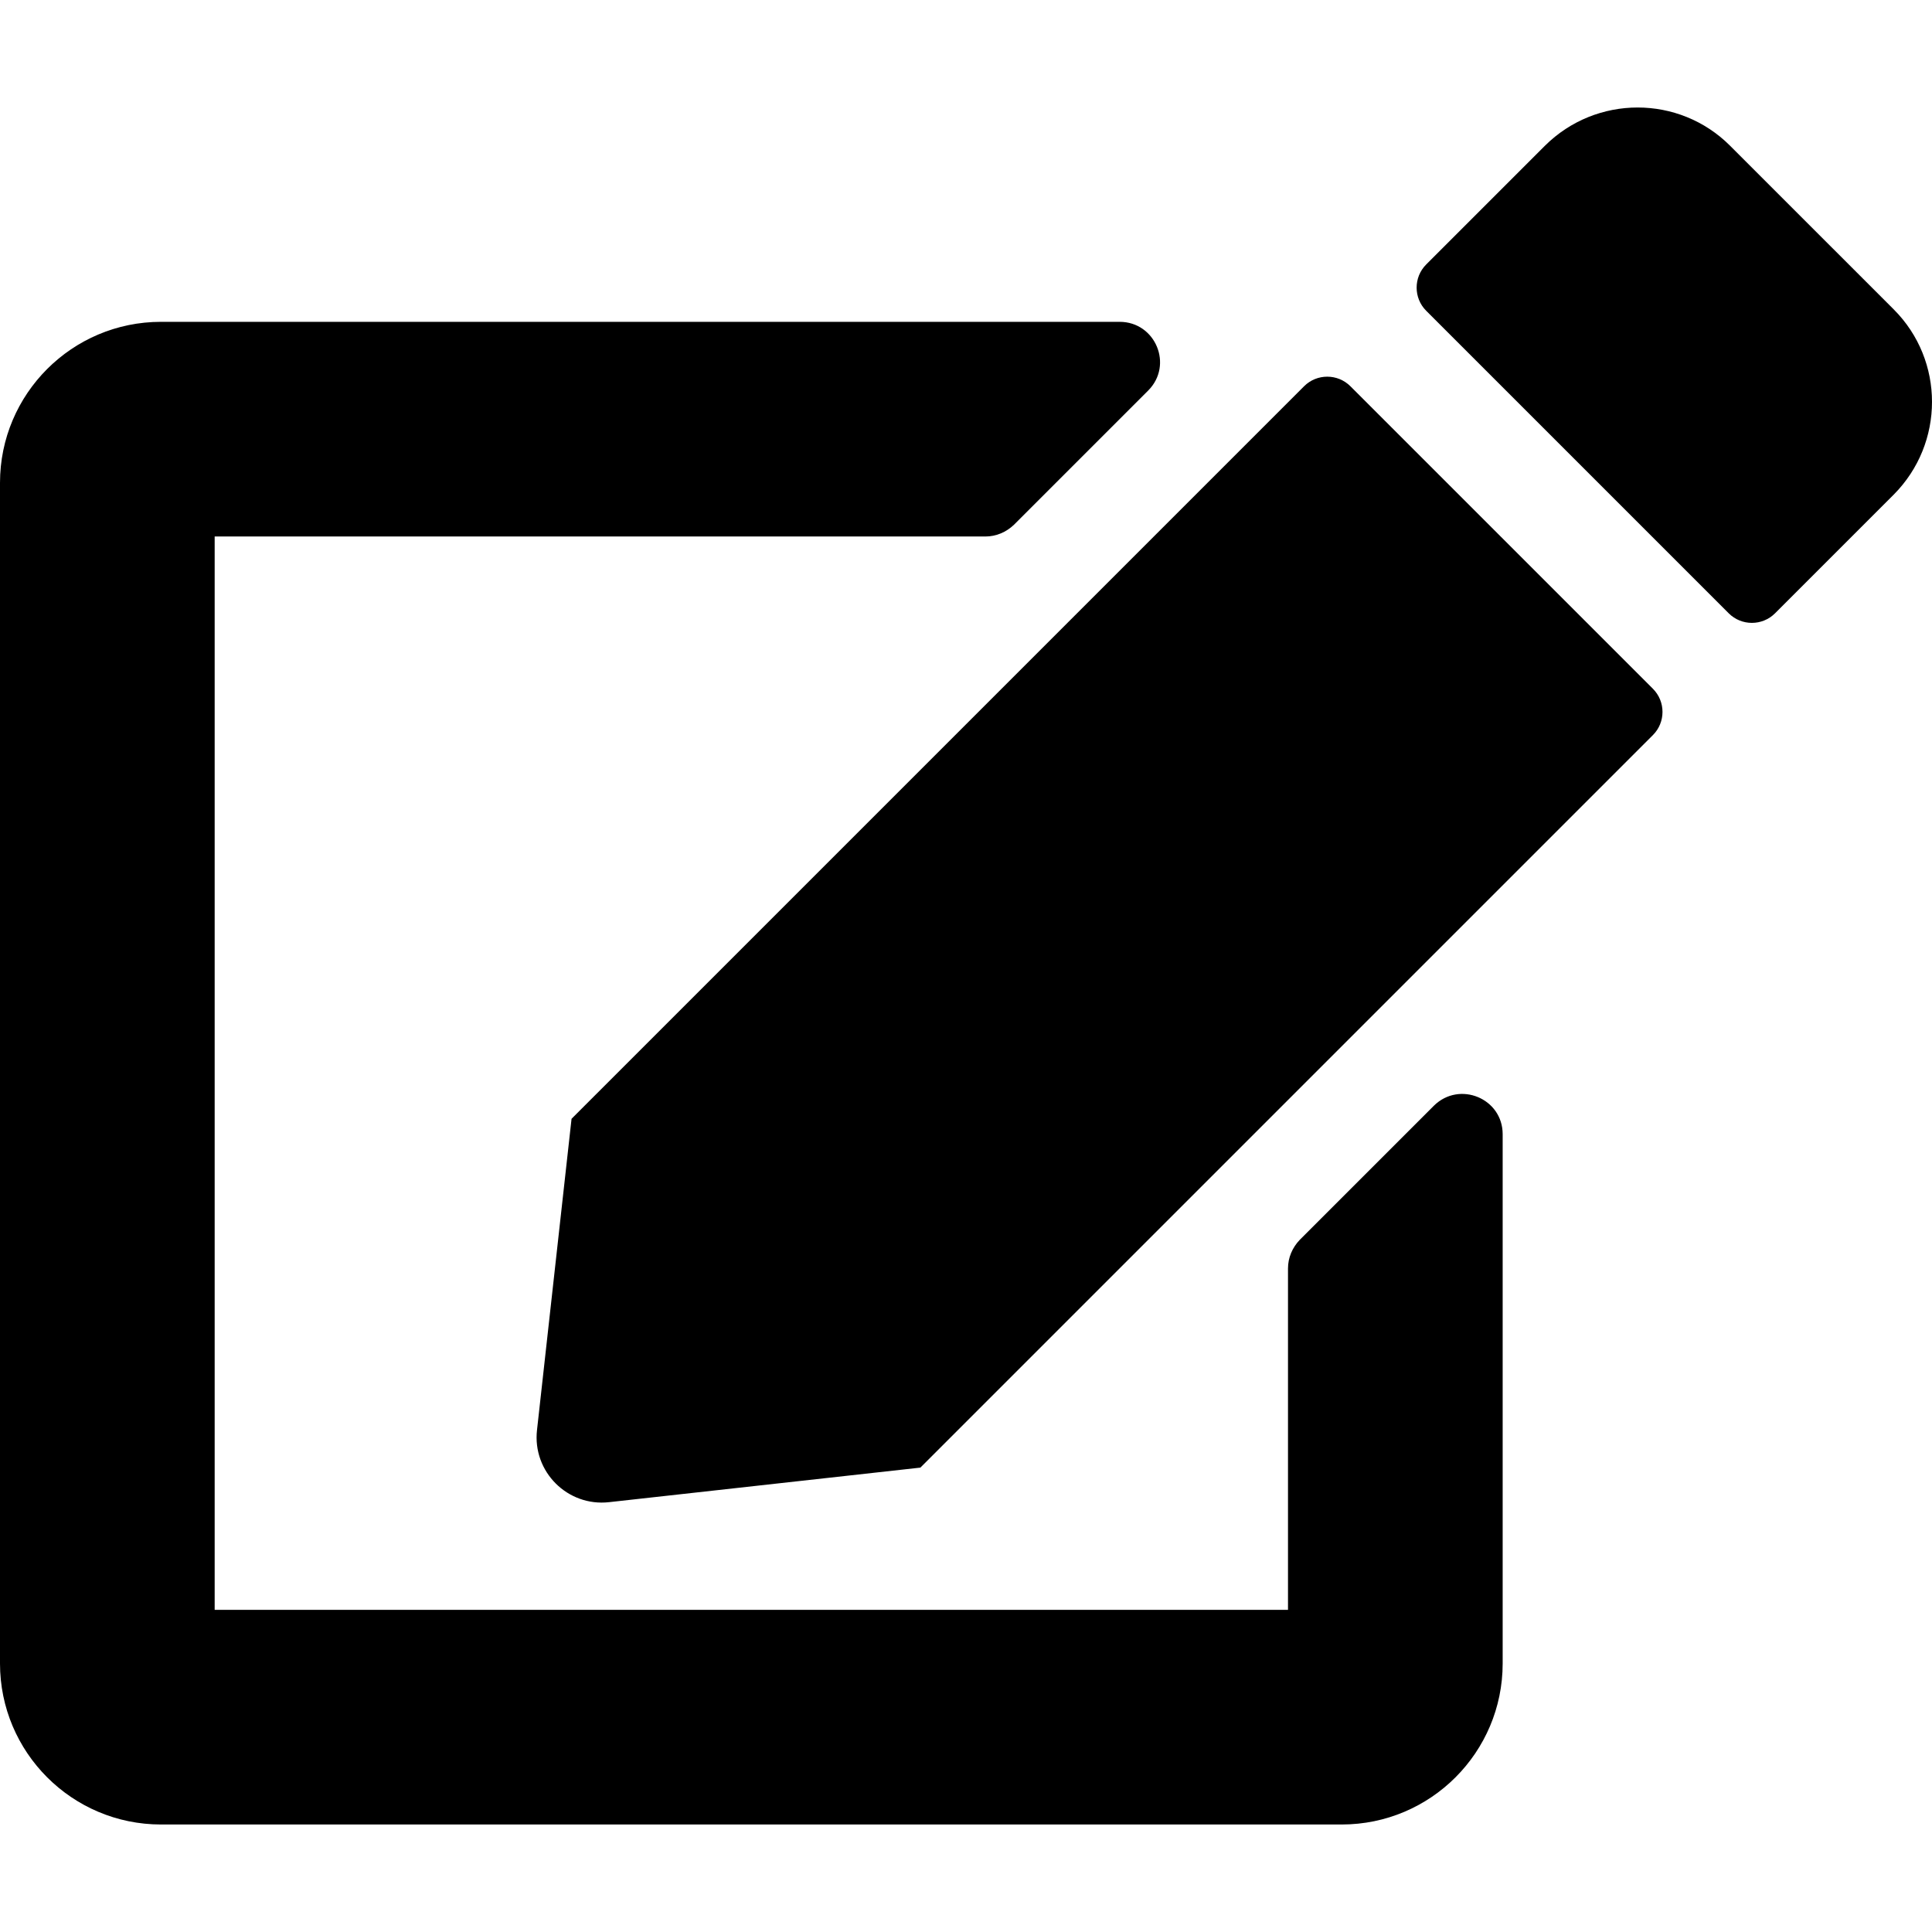
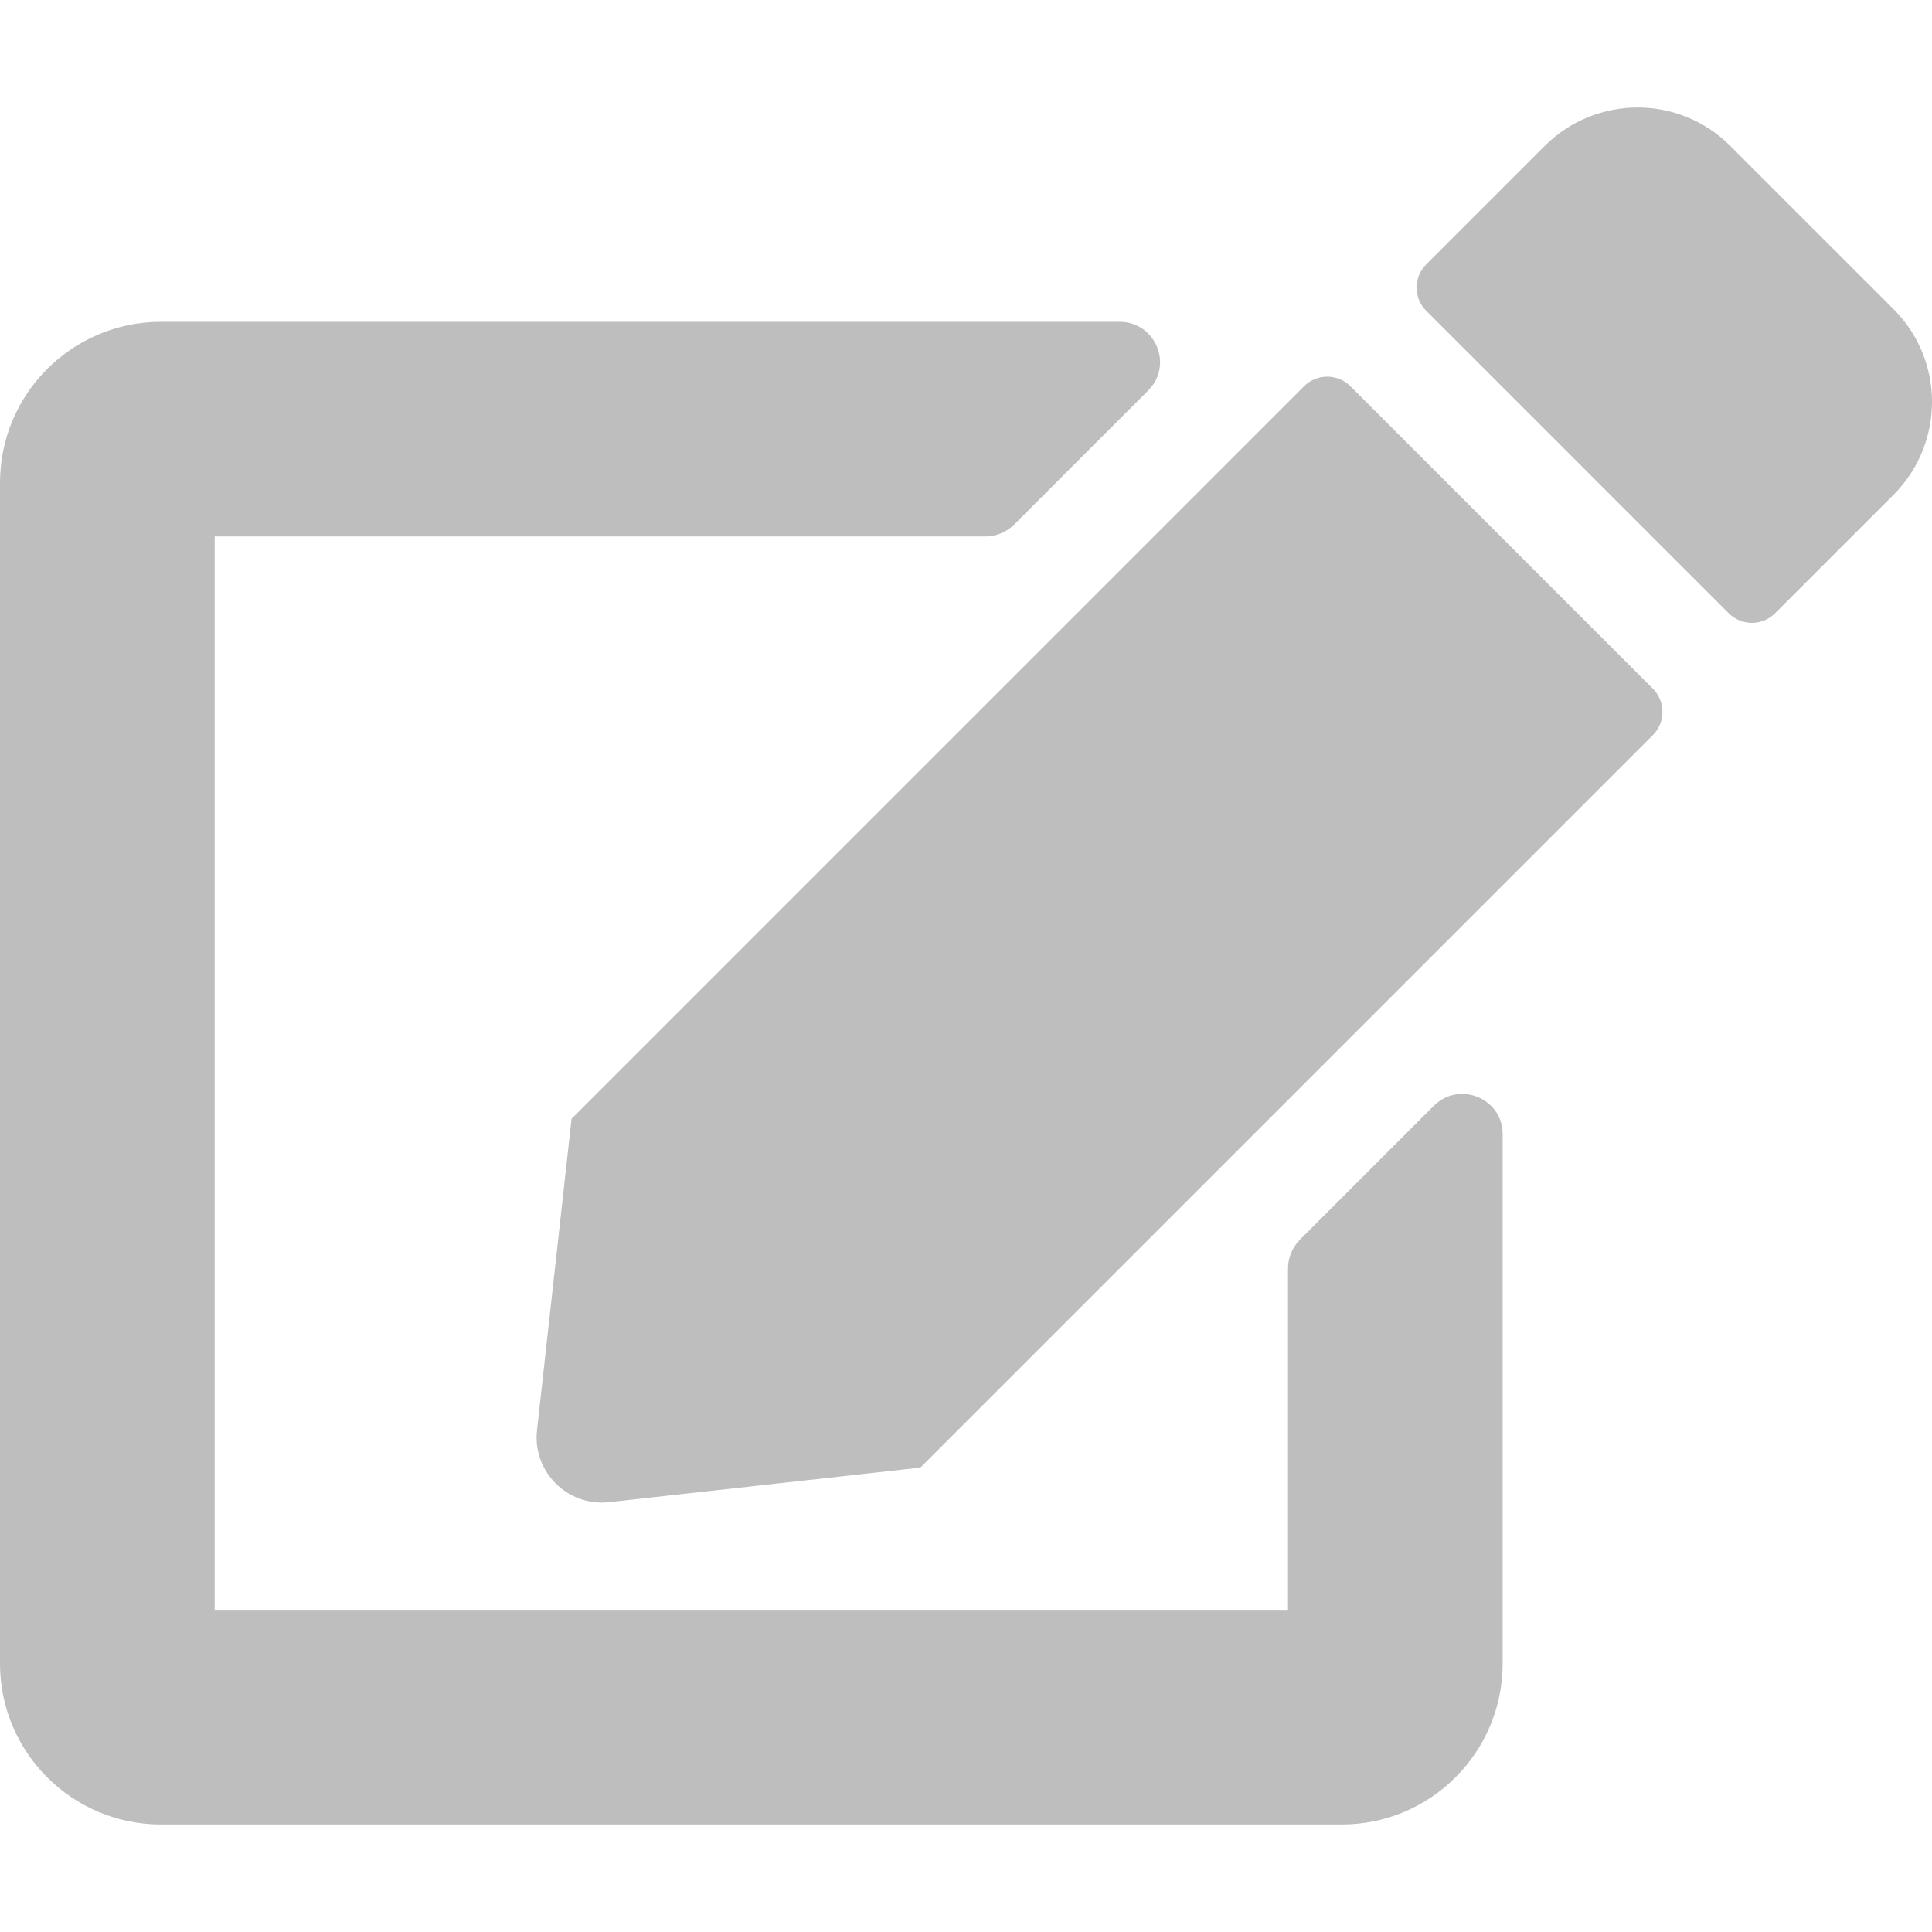
<svg xmlns="http://www.w3.org/2000/svg" width="512" height="512">
-   <path d="M357.867 102.356l80.177 80.177c3.378 3.378 3.378 8.89 0 12.267L243.911 388.933l-82.489 9.156c-11.022 1.244-20.355-8.089-19.11-19.111l9.155-82.49L345.6 102.357c3.378-3.378 8.889-3.378 12.267 0zm144-20.356l-43.378-43.378c-13.511-13.51-35.467-13.51-49.067 0L377.956 70.09c-3.378 3.378-3.378 8.889 0 12.267l80.177 80.177c3.378 3.378 8.89 3.378 12.267 0l31.467-31.466c13.51-13.6 13.51-35.556 0-49.067zM341.333 336.133v90.49H56.89V142.177h204.267c2.844 0 5.51-1.156 7.555-3.111l35.556-35.556c6.755-6.755 1.955-18.222-7.556-18.222H42.667C19.11 85.289 0 104.4 0 127.956v312.888c0 23.556 19.111 42.667 42.667 42.667h312.889c23.555 0 42.666-19.111 42.666-42.667V300.578c0-9.511-11.466-14.222-18.222-7.556l-35.556 35.556c-1.955 2.044-3.11 4.71-3.11 7.555z" />
+   <path d="M357.867 102.356l80.177 80.177c3.378 3.378 3.378 8.89 0 12.267L243.911 388.933l-82.489 9.156c-11.022 1.244-20.355-8.089-19.11-19.111l9.155-82.49L345.6 102.357c3.378-3.378 8.889-3.378 12.267 0zm144-20.356l-43.378-43.378c-13.511-13.51-35.467-13.51-49.067 0L377.956 70.09c-3.378 3.378-3.378 8.889 0 12.267l80.177 80.177c3.378 3.378 8.89 3.378 12.267 0l31.467-31.466c13.51-13.6 13.51-35.556 0-49.067zM341.333 336.133v90.49H56.89V142.177h204.267c2.844 0 5.51-1.156 7.555-3.111l35.556-35.556c6.755-6.755 1.955-18.222-7.556-18.222H42.667C19.11 85.289 0 104.4 0 127.956v312.888c0 23.556 19.111 42.667 42.667 42.667h312.889c23.555 0 42.666-19.111 42.666-42.667V300.578c0-9.511-11.466-14.222-18.222-7.556l-35.556 35.556c-1.955 2.044-3.11 4.71-3.11 7.555z" fill="#bebebe" />
</svg>
